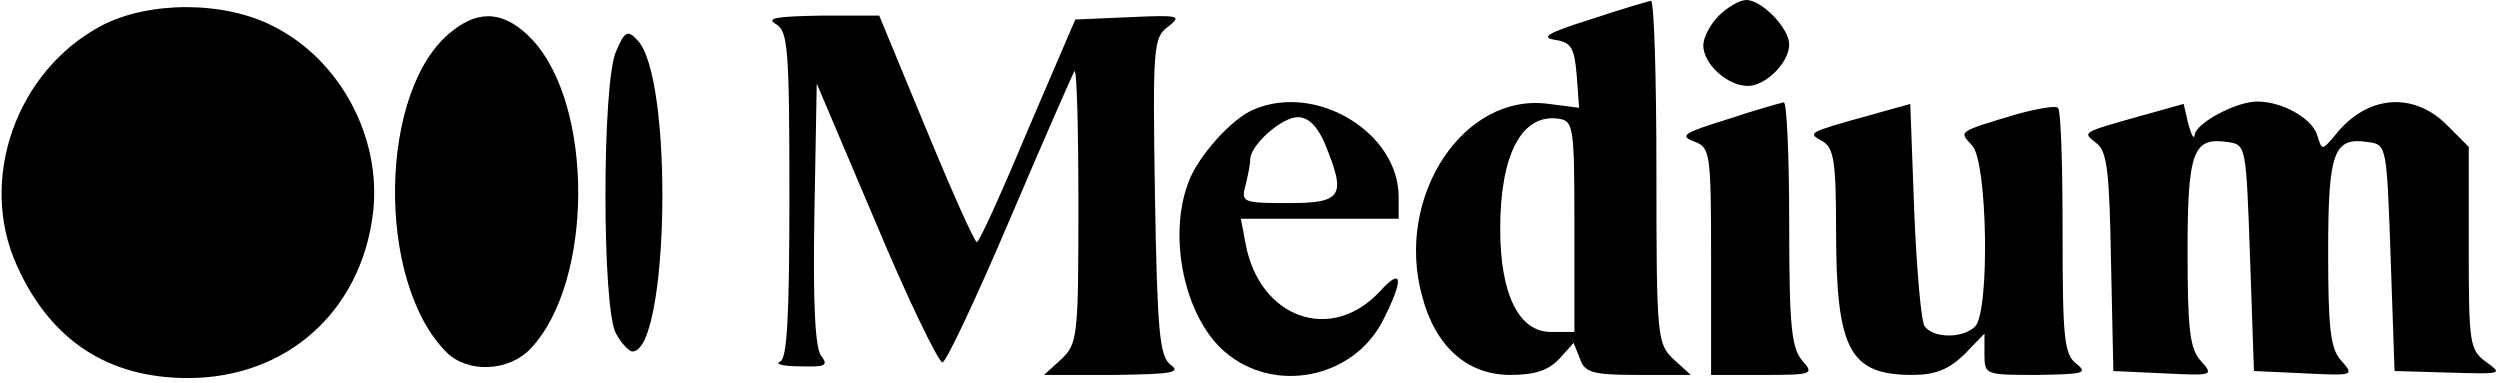
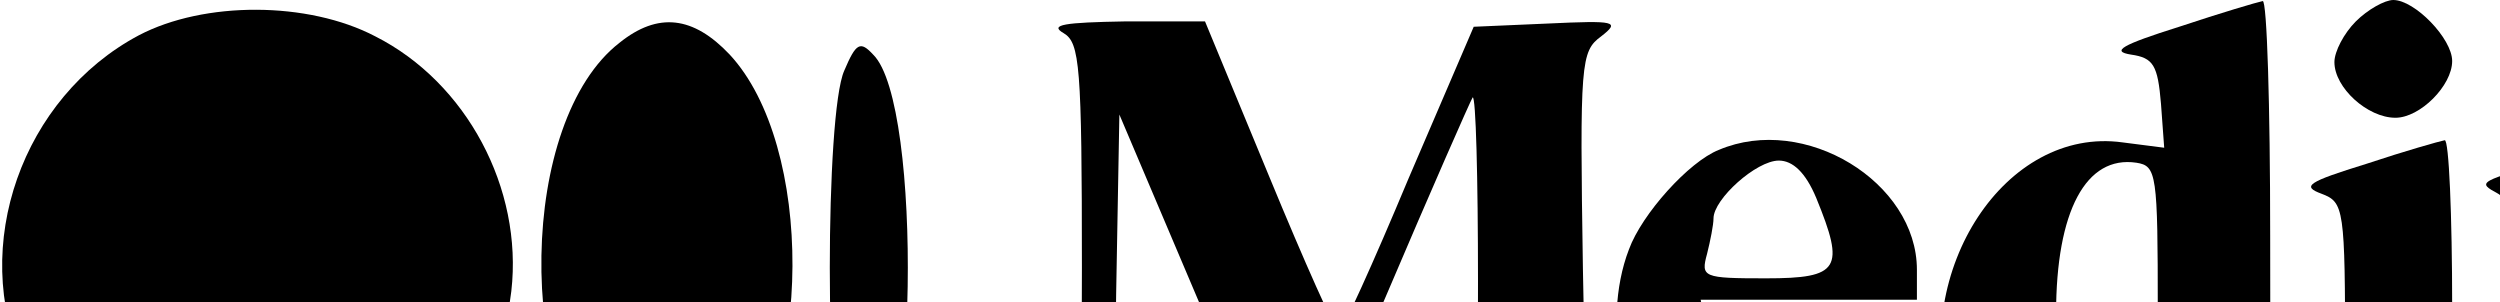
- <svg xmlns="http://www.w3.org/2000/svg" id="body_1" width="307" height="47">
+ <svg xmlns="http://www.w3.org/2000/svg" id="body_1" width="224" height="27">
  <g transform="matrix(0.9591837 0 0 0.9591837 0.06123695 -0)">
    <g transform="matrix(0.1 0 -0 -0.1 0 49)">
      <path d="M2035 465C 1981 448 1971 442 1990 439C 2011 436 2015 429 2018 393L2018 393L2021 352L1982 357C 1873 372 1785 238 1820 111C 1837 46 1878 10 1933 10C 1965 10 1982 16 1996 31L1996 31L2014 51L2022 31C 2028 13 2038 10 2097 10L2097 10L2164 10L2142 30C 2121 50 2120 57 2120 270C 2120 391 2117 490 2113 489C 2108 488 2074 478 2035 465zM2015 200L2015 65L1985 65C 1944 65 1920 113 1920 197C 1920 293 1948 345 1995 338C 2014 335 2015 328 2015 200z" stroke="none" fill="#000000" fill-rule="nonzero" />
      <path d="M2200 470C 2189 459 2180 442 2180 432C 2180 408 2211 380 2237 380C 2260 380 2290 410 2290 433C 2290 454 2255 490 2235 490C 2227 490 2211 481 2200 470z" stroke="none" fill="#000000" fill-rule="nonzero" />
      <path d="M129 457C 20 399 -29 260 21 150C 64 54 138 6 240 6C 366 6 462 91 477 218C 488 314 435 413 350 456C 287 489 190 489 129 457z" stroke="none" fill="#000000" fill-rule="nonzero" />
      <path d="M578 450C 484 377 480 130 571 39C 598 12 651 14 679 44C 759 129 760 354 681 439C 647 475 614 479 578 450z" stroke="none" fill="#000000" fill-rule="nonzero" />
      <path d="M993 459C 1008 450 1010 429 1010 240C 1010 83 1007 30 998 27C 991 24 1002 21 1024 21C 1056 20 1060 22 1051 34C 1043 43 1040 100 1042 216L1042 216L1045 383L1121 204C 1162 106 1201 26 1206 26C 1211 27 1250 110 1293 211C 1336 312 1373 396 1375 399C 1378 401 1380 324 1380 227C 1380 59 1379 50 1358 30L1358 30L1336 10L1426 10C 1500 11 1512 13 1498 23C 1484 34 1481 64 1478 239C 1475 432 1476 442 1495 456C 1513 470 1509 471 1445 468L1445 468L1376 465L1315 323C 1282 244 1253 180 1250 180C 1247 180 1218 245 1185 325L1185 325L1125 470L1050 470C 994 469 979 467 993 459z" stroke="none" fill="#000000" fill-rule="nonzero" />
      <path d="M788 424C 770 384 770 94 788 63C 795 50 805 40 809 40C 856 40 862 393 815 439C 803 452 799 450 788 424z" stroke="none" fill="#000000" fill-rule="nonzero" />
      <path d="M1605 350C 1577 339 1533 290 1521 257C 1494 187 1516 84 1567 40C 1630 -15 1732 5 1770 80C 1797 133 1795 149 1766 117C 1704 50 1612 82 1594 178L1594 178L1588 210L1689 210L1790 210L1790 238C 1790 320 1685 384 1605 350zM1696 305C 1723 239 1718 230 1649 230C 1590 230 1588 231 1594 253C 1597 265 1600 280 1600 286C 1600 304 1640 340 1661 340C 1674 340 1686 329 1696 305z" stroke="none" fill="#000000" fill-rule="nonzero" />
      <path d="M2210 337C 2155 320 2149 316 2168 309C 2189 301 2190 296 2190 155L2190 155L2190 10L2257 10C 2320 10 2322 11 2307 28C 2293 44 2290 71 2290 203C 2290 289 2287 360 2283 359C 2278 358 2246 349 2210 337z" stroke="none" fill="#000000" fill-rule="nonzero" />
      <path d="M2395 343C 2312 320 2313 320 2333 309C 2347 300 2350 284 2350 196C 2350 42 2367 10 2448 10C 2477 10 2494 17 2514 36L2514 36L2540 63L2540 36C 2540 10 2541 10 2608 10C 2666 11 2673 12 2658 24C 2642 36 2640 56 2640 192C 2640 277 2638 349 2634 352C 2631 355 2608 351 2582 344C 2505 321 2507 322 2524 304C 2544 284 2547 91 2528 72C 2512 56 2473 57 2463 73C 2459 79 2453 146 2450 221L2450 221L2445 357L2395 343z" stroke="none" fill="#000000" fill-rule="nonzero" />
      <path d="M2745 343C 2663 320 2665 321 2683 307C 2697 297 2700 271 2702 155L2702 155L2705 15L2770 12C 2832 9 2834 9 2817 28C 2803 43 2800 68 2800 167C 2800 297 2807 315 2852 308C 2875 305 2875 302 2880 160L2880 160L2885 15L2950 12C 3012 9 3014 9 2997 28C 2983 43 2980 68 2980 167C 2980 297 2987 315 3032 308C 3055 305 3055 302 3060 160L3060 160L3065 15L3135 13C 3202 11 3204 11 3183 26C 3161 42 3160 49 3160 172L3160 172L3160 302L3131 331C 3088 373 3029 368 2989 317C 2972 297 2972 297 2966 317C 2959 339 2921 360 2889 360C 2862 360 2810 332 2809 317C 2808 311 2805 317 2801 331L2801 331L2795 357L2745 343z" stroke="none" fill="#000000" fill-rule="nonzero" />
    </g>
  </g>
</svg>
